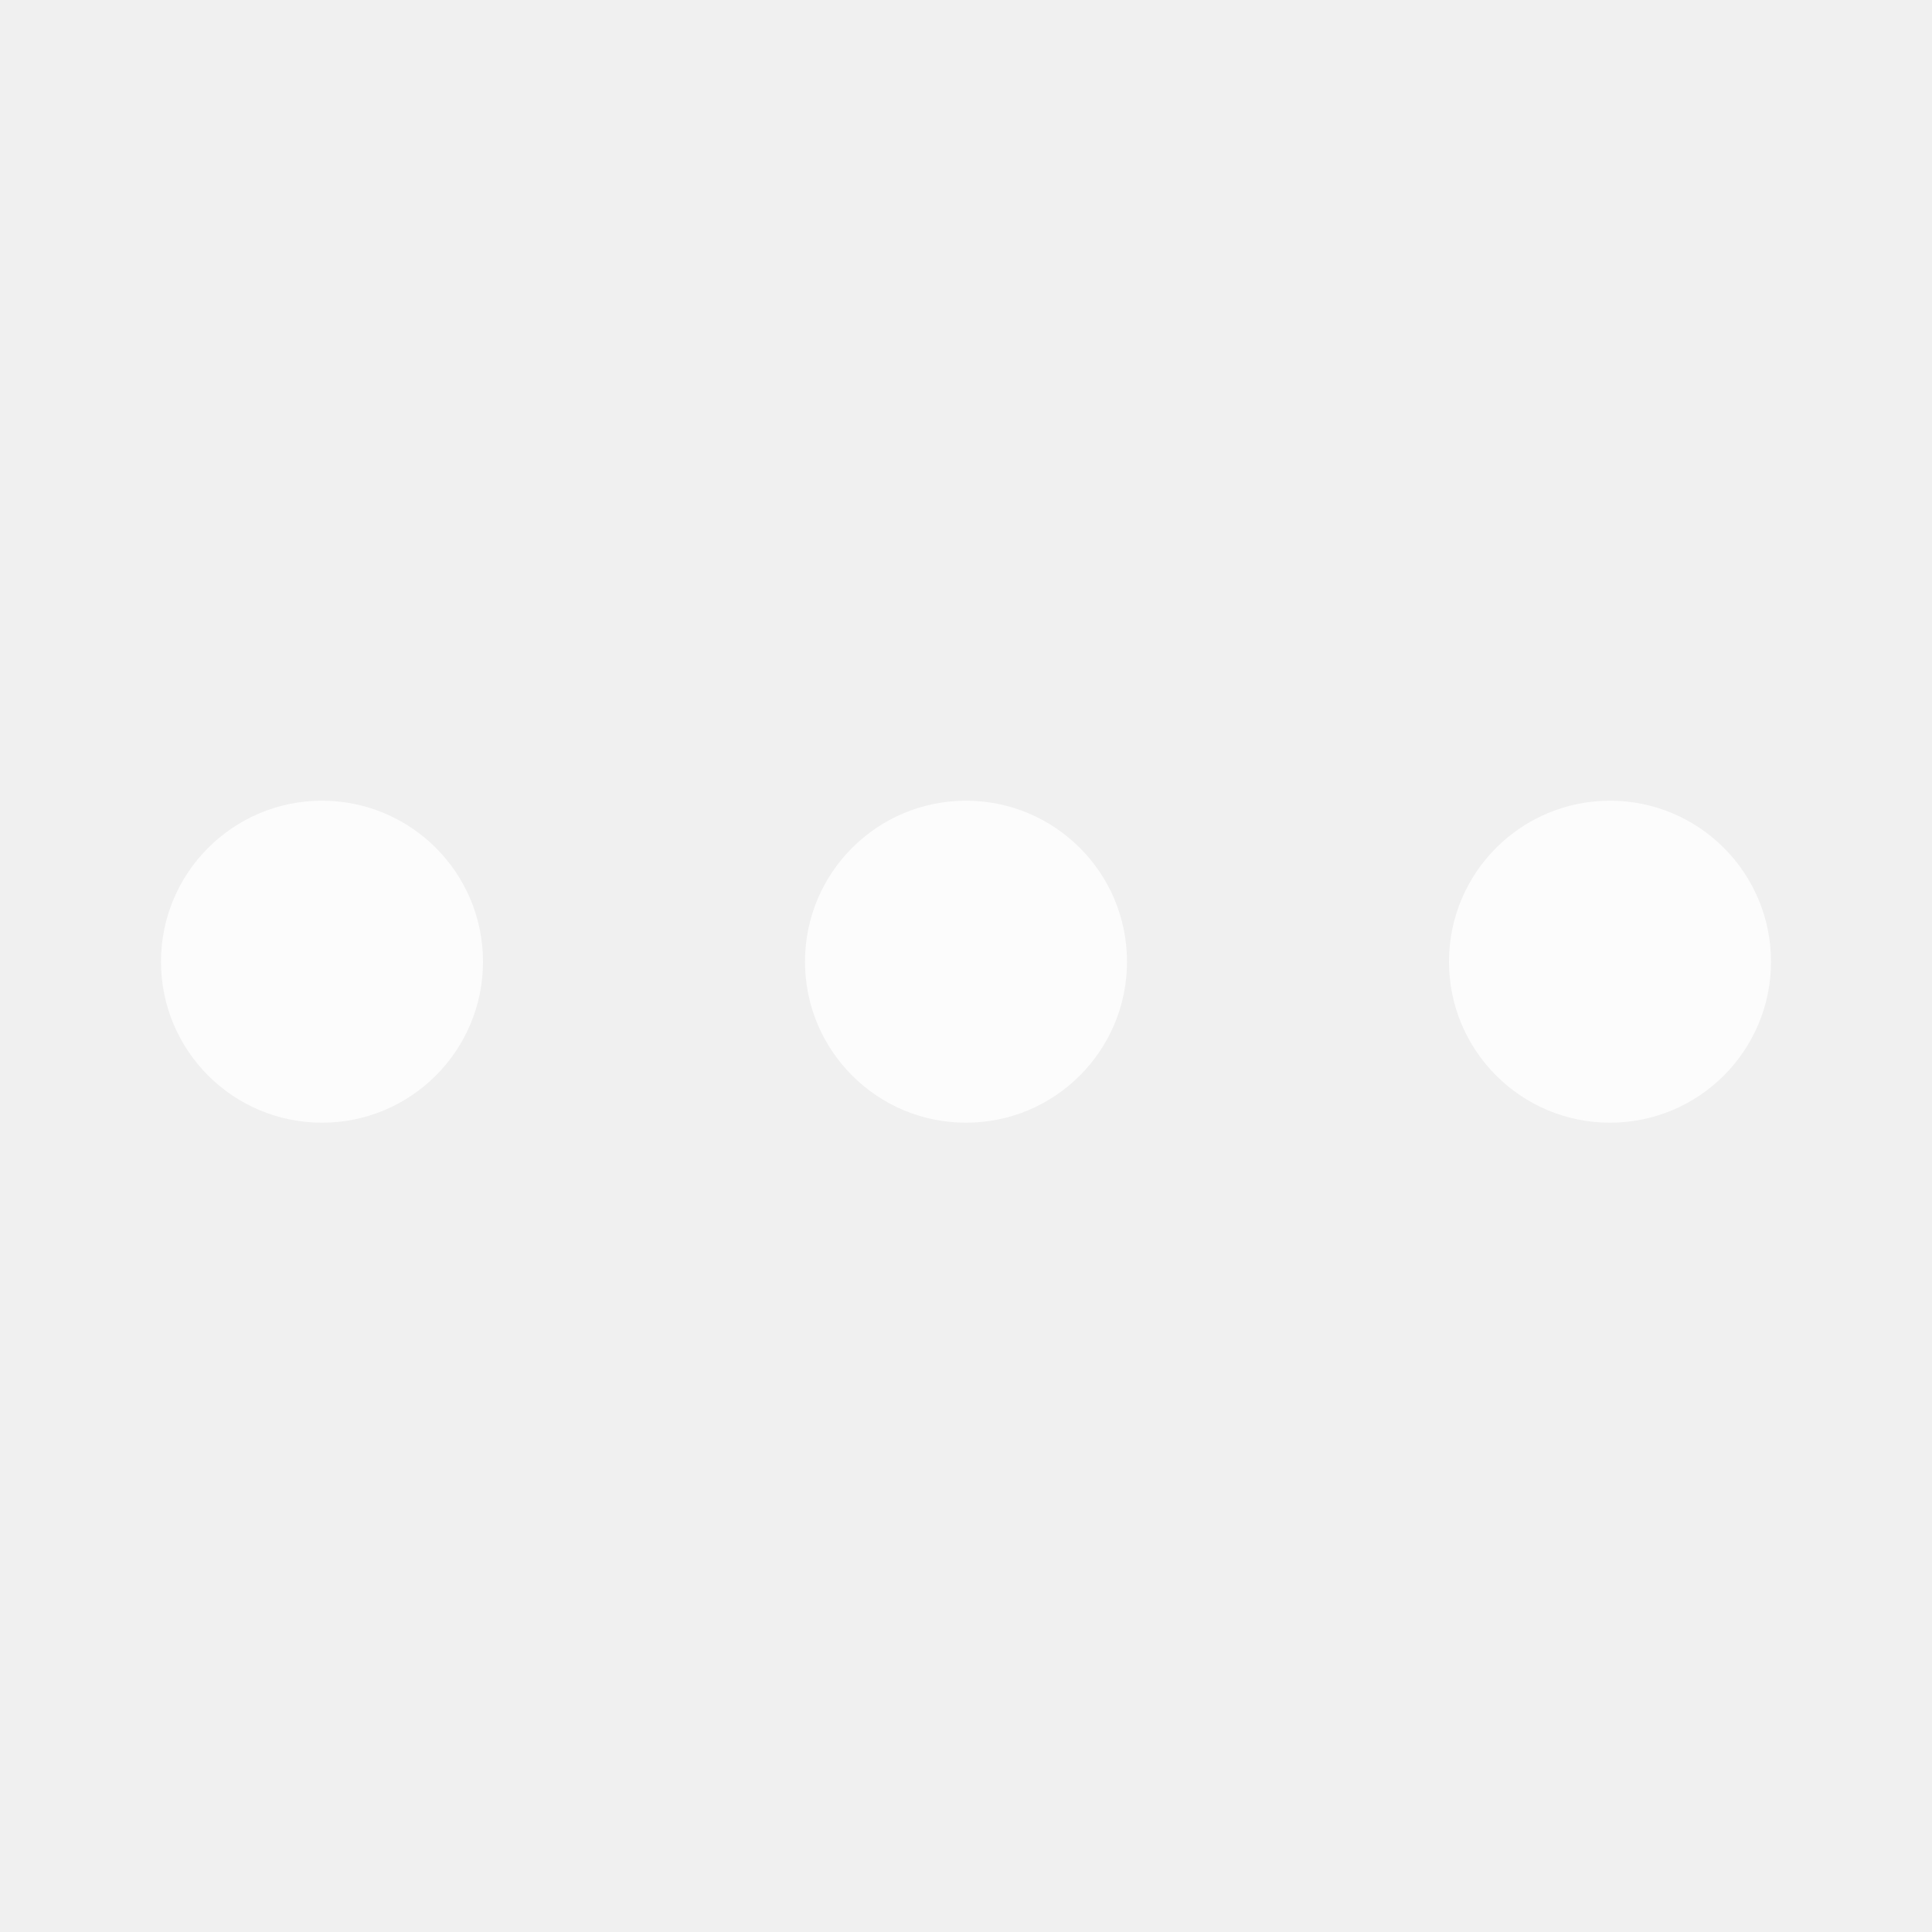
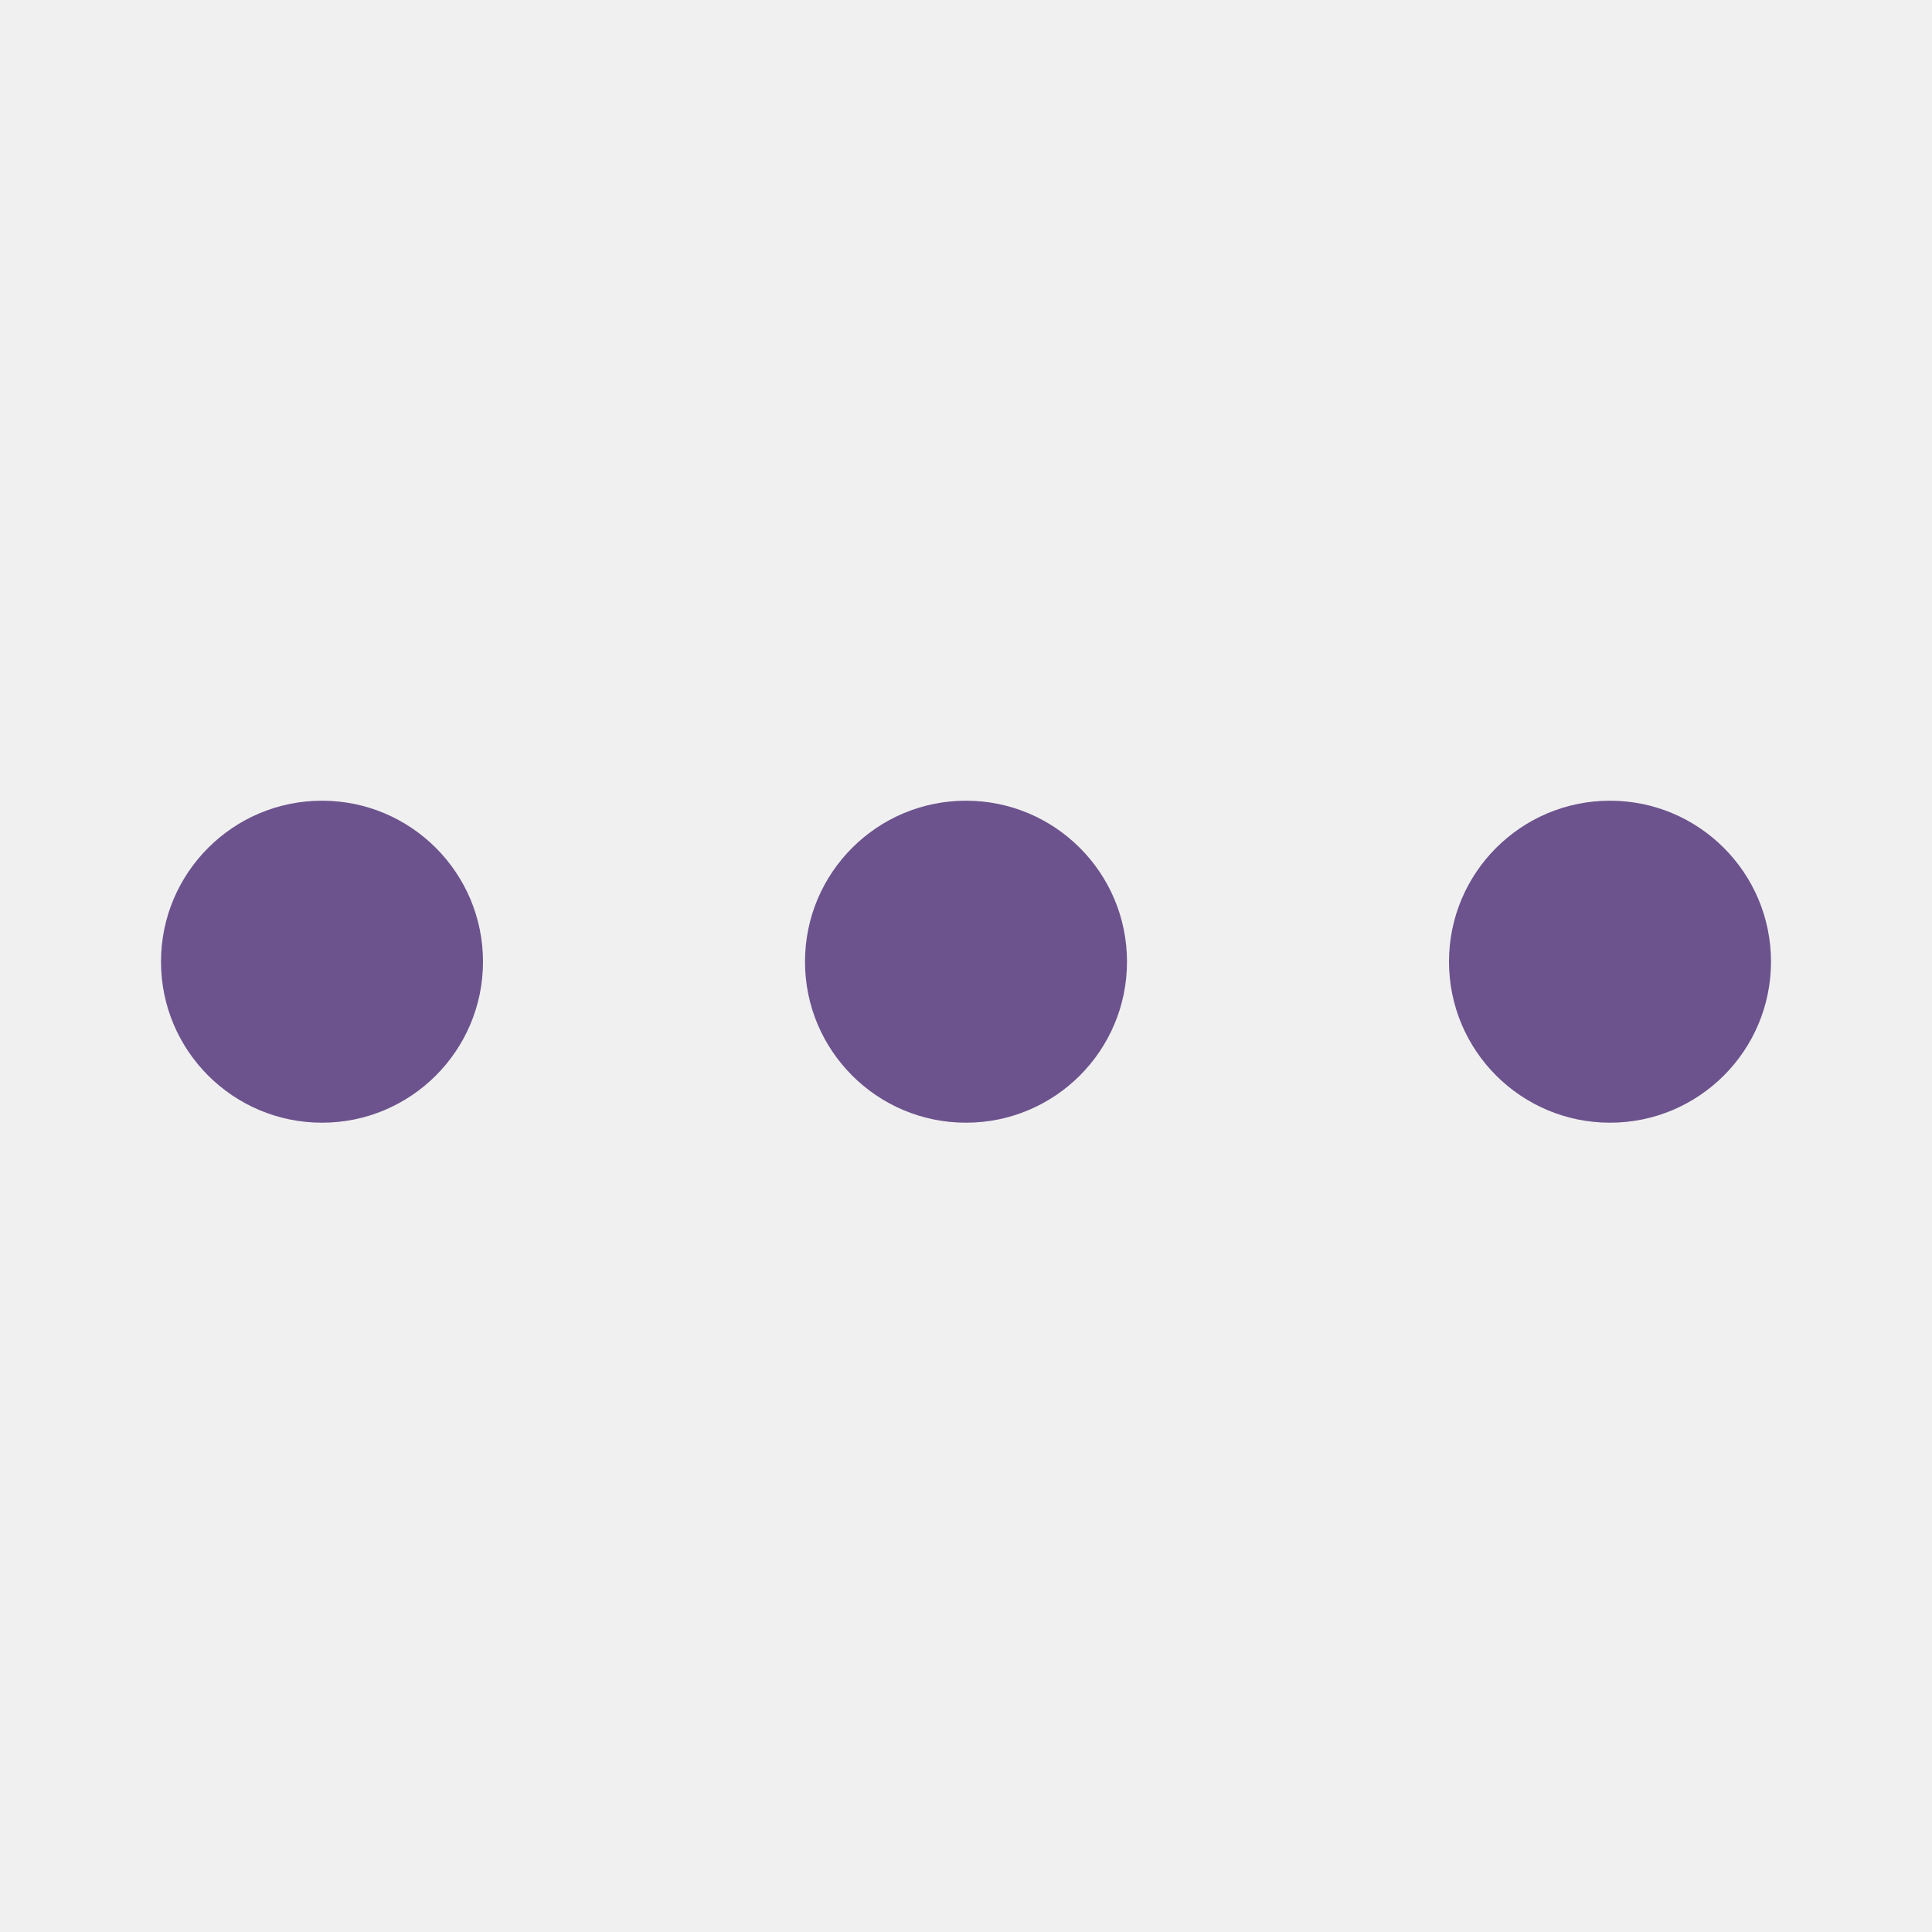
<svg xmlns="http://www.w3.org/2000/svg" width="24" height="24" version="1.1" viewBox="0 0 22.5 22.5">
  <g transform="translate(0 -1029.9)">
-     <g transform="translate(0 1.7383e-5)" fill="#fff">
+     <g transform="translate(0 1.7383e-5)" fill="#4B2C74">
      <circle cx="3.75" cy="1041.1" r="1.875" opacity=".8" />
      <circle cx="11.25" cy="1041.1" r="1.875" opacity=".8" />
      <circle cx="18.75" cy="1041.1" r="1.875" opacity=".8" />
    </g>
  </g>
</svg>
